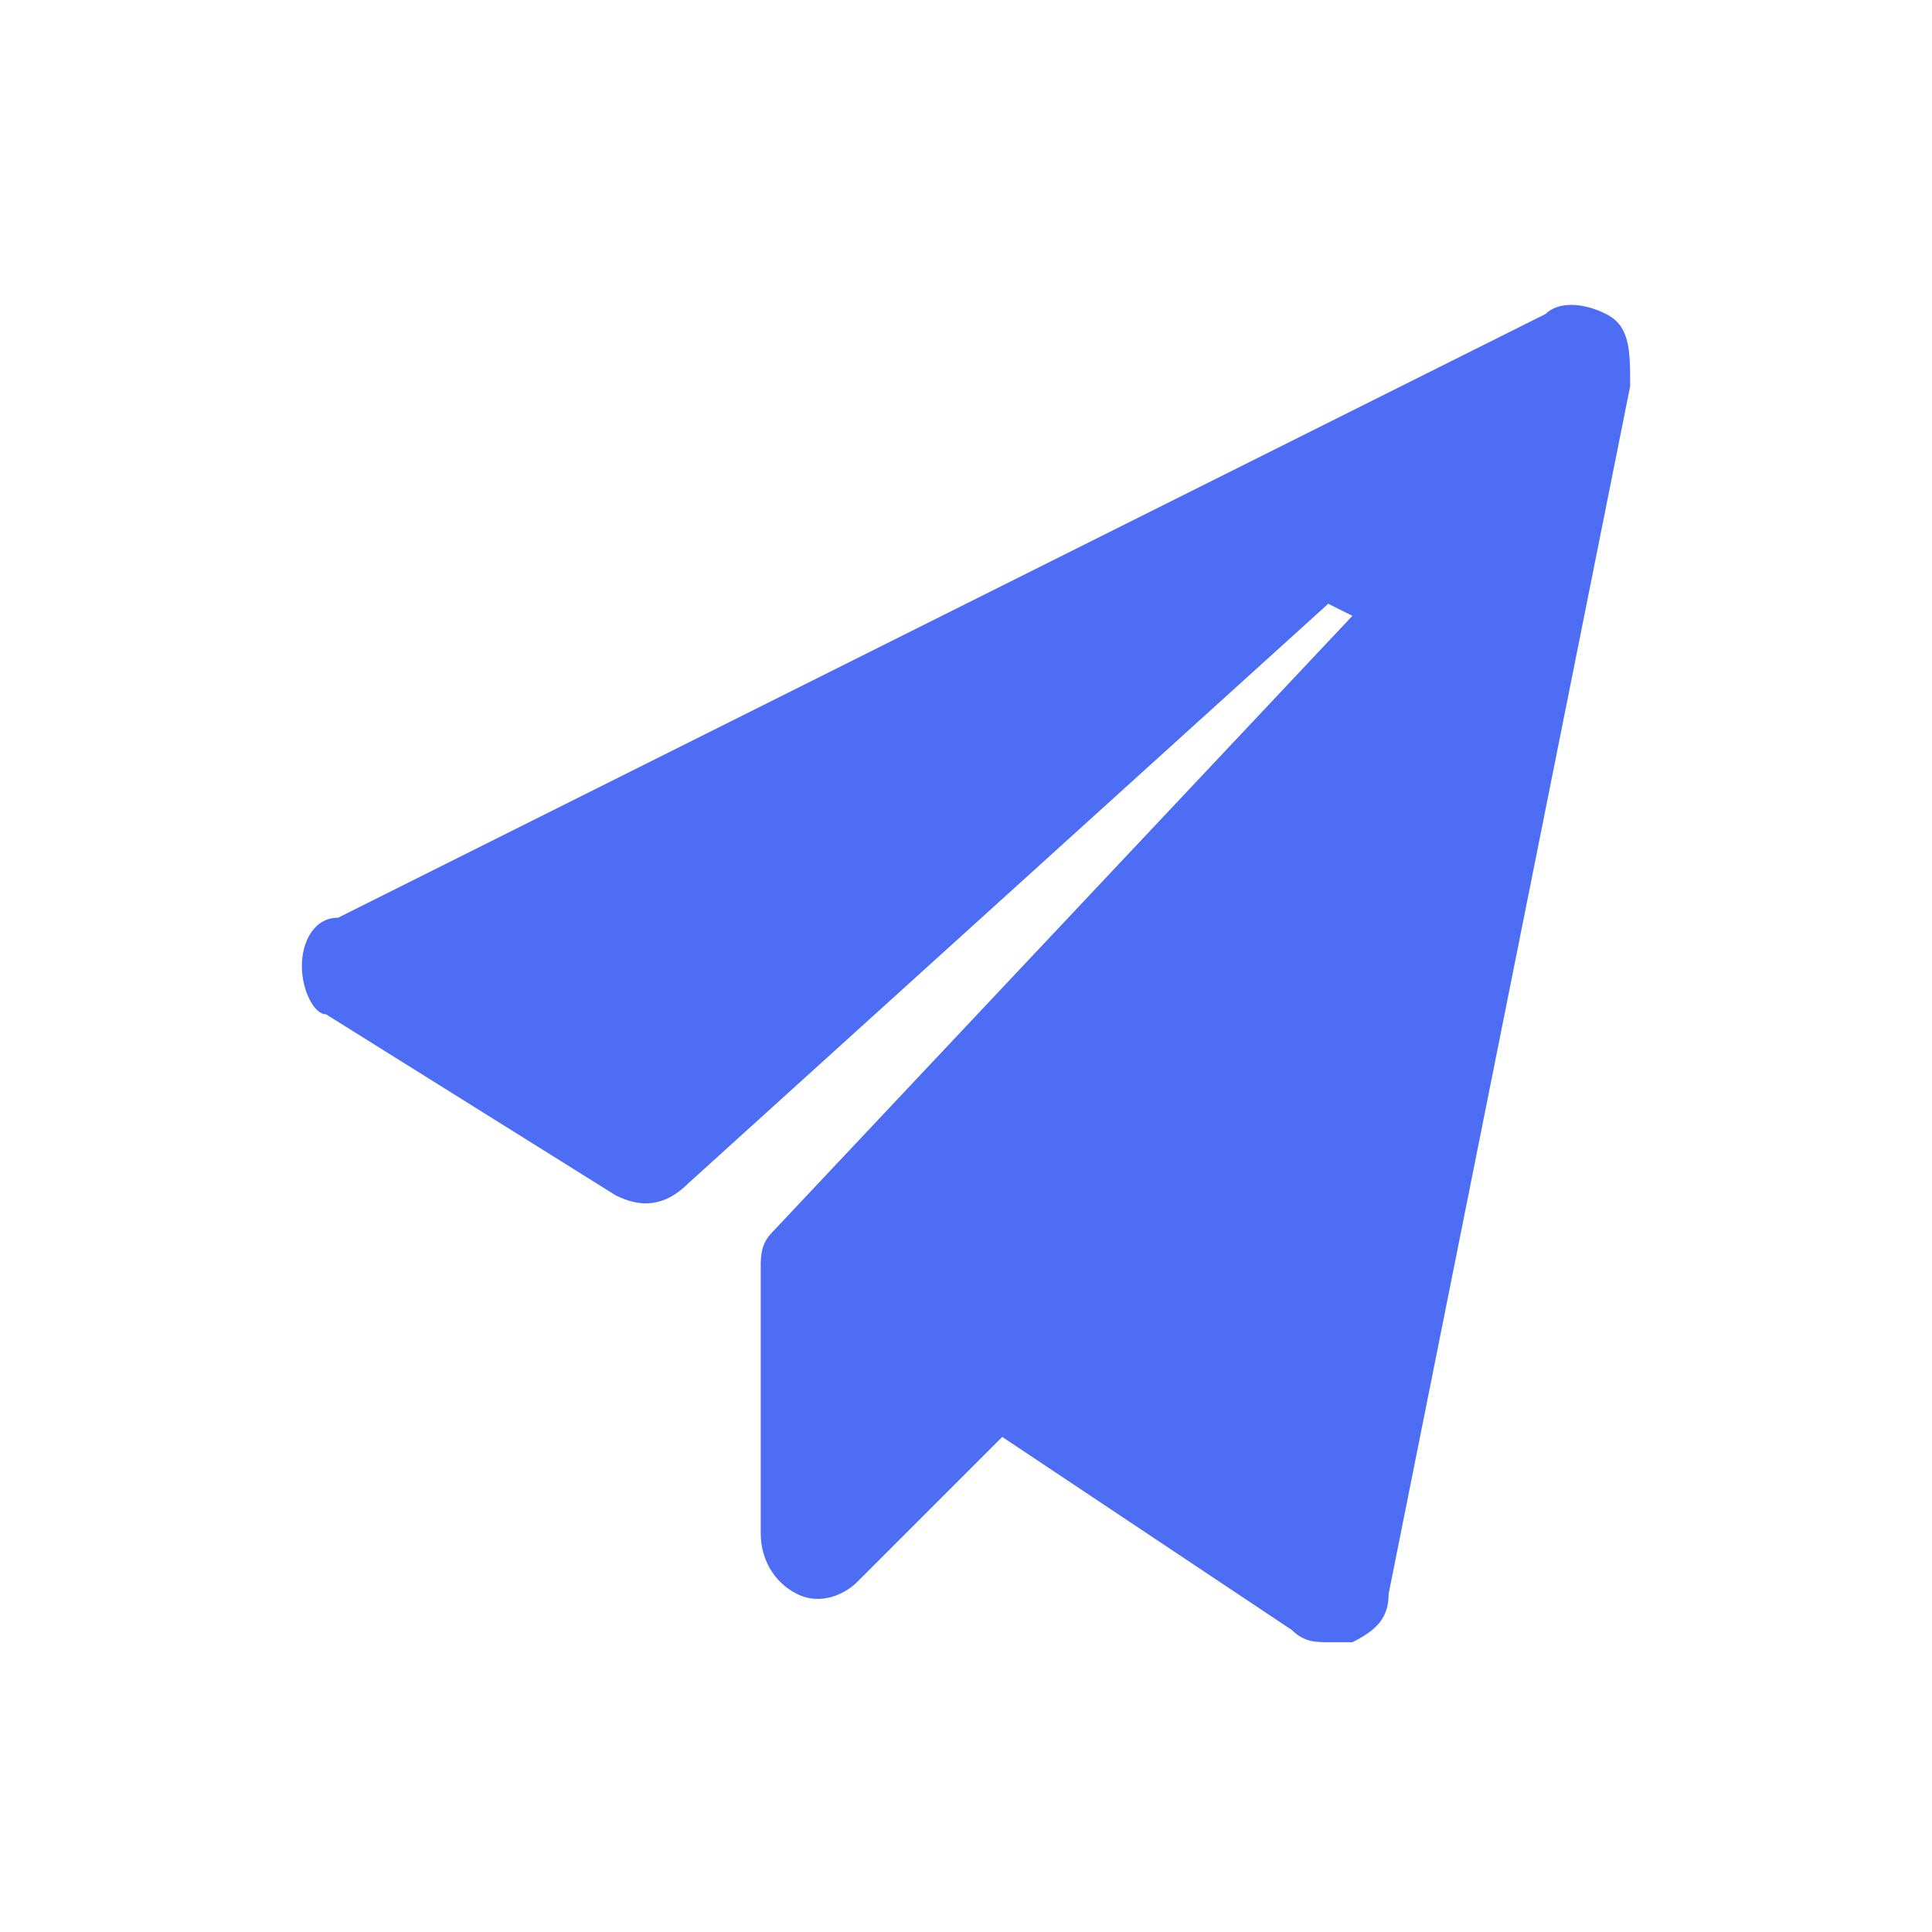
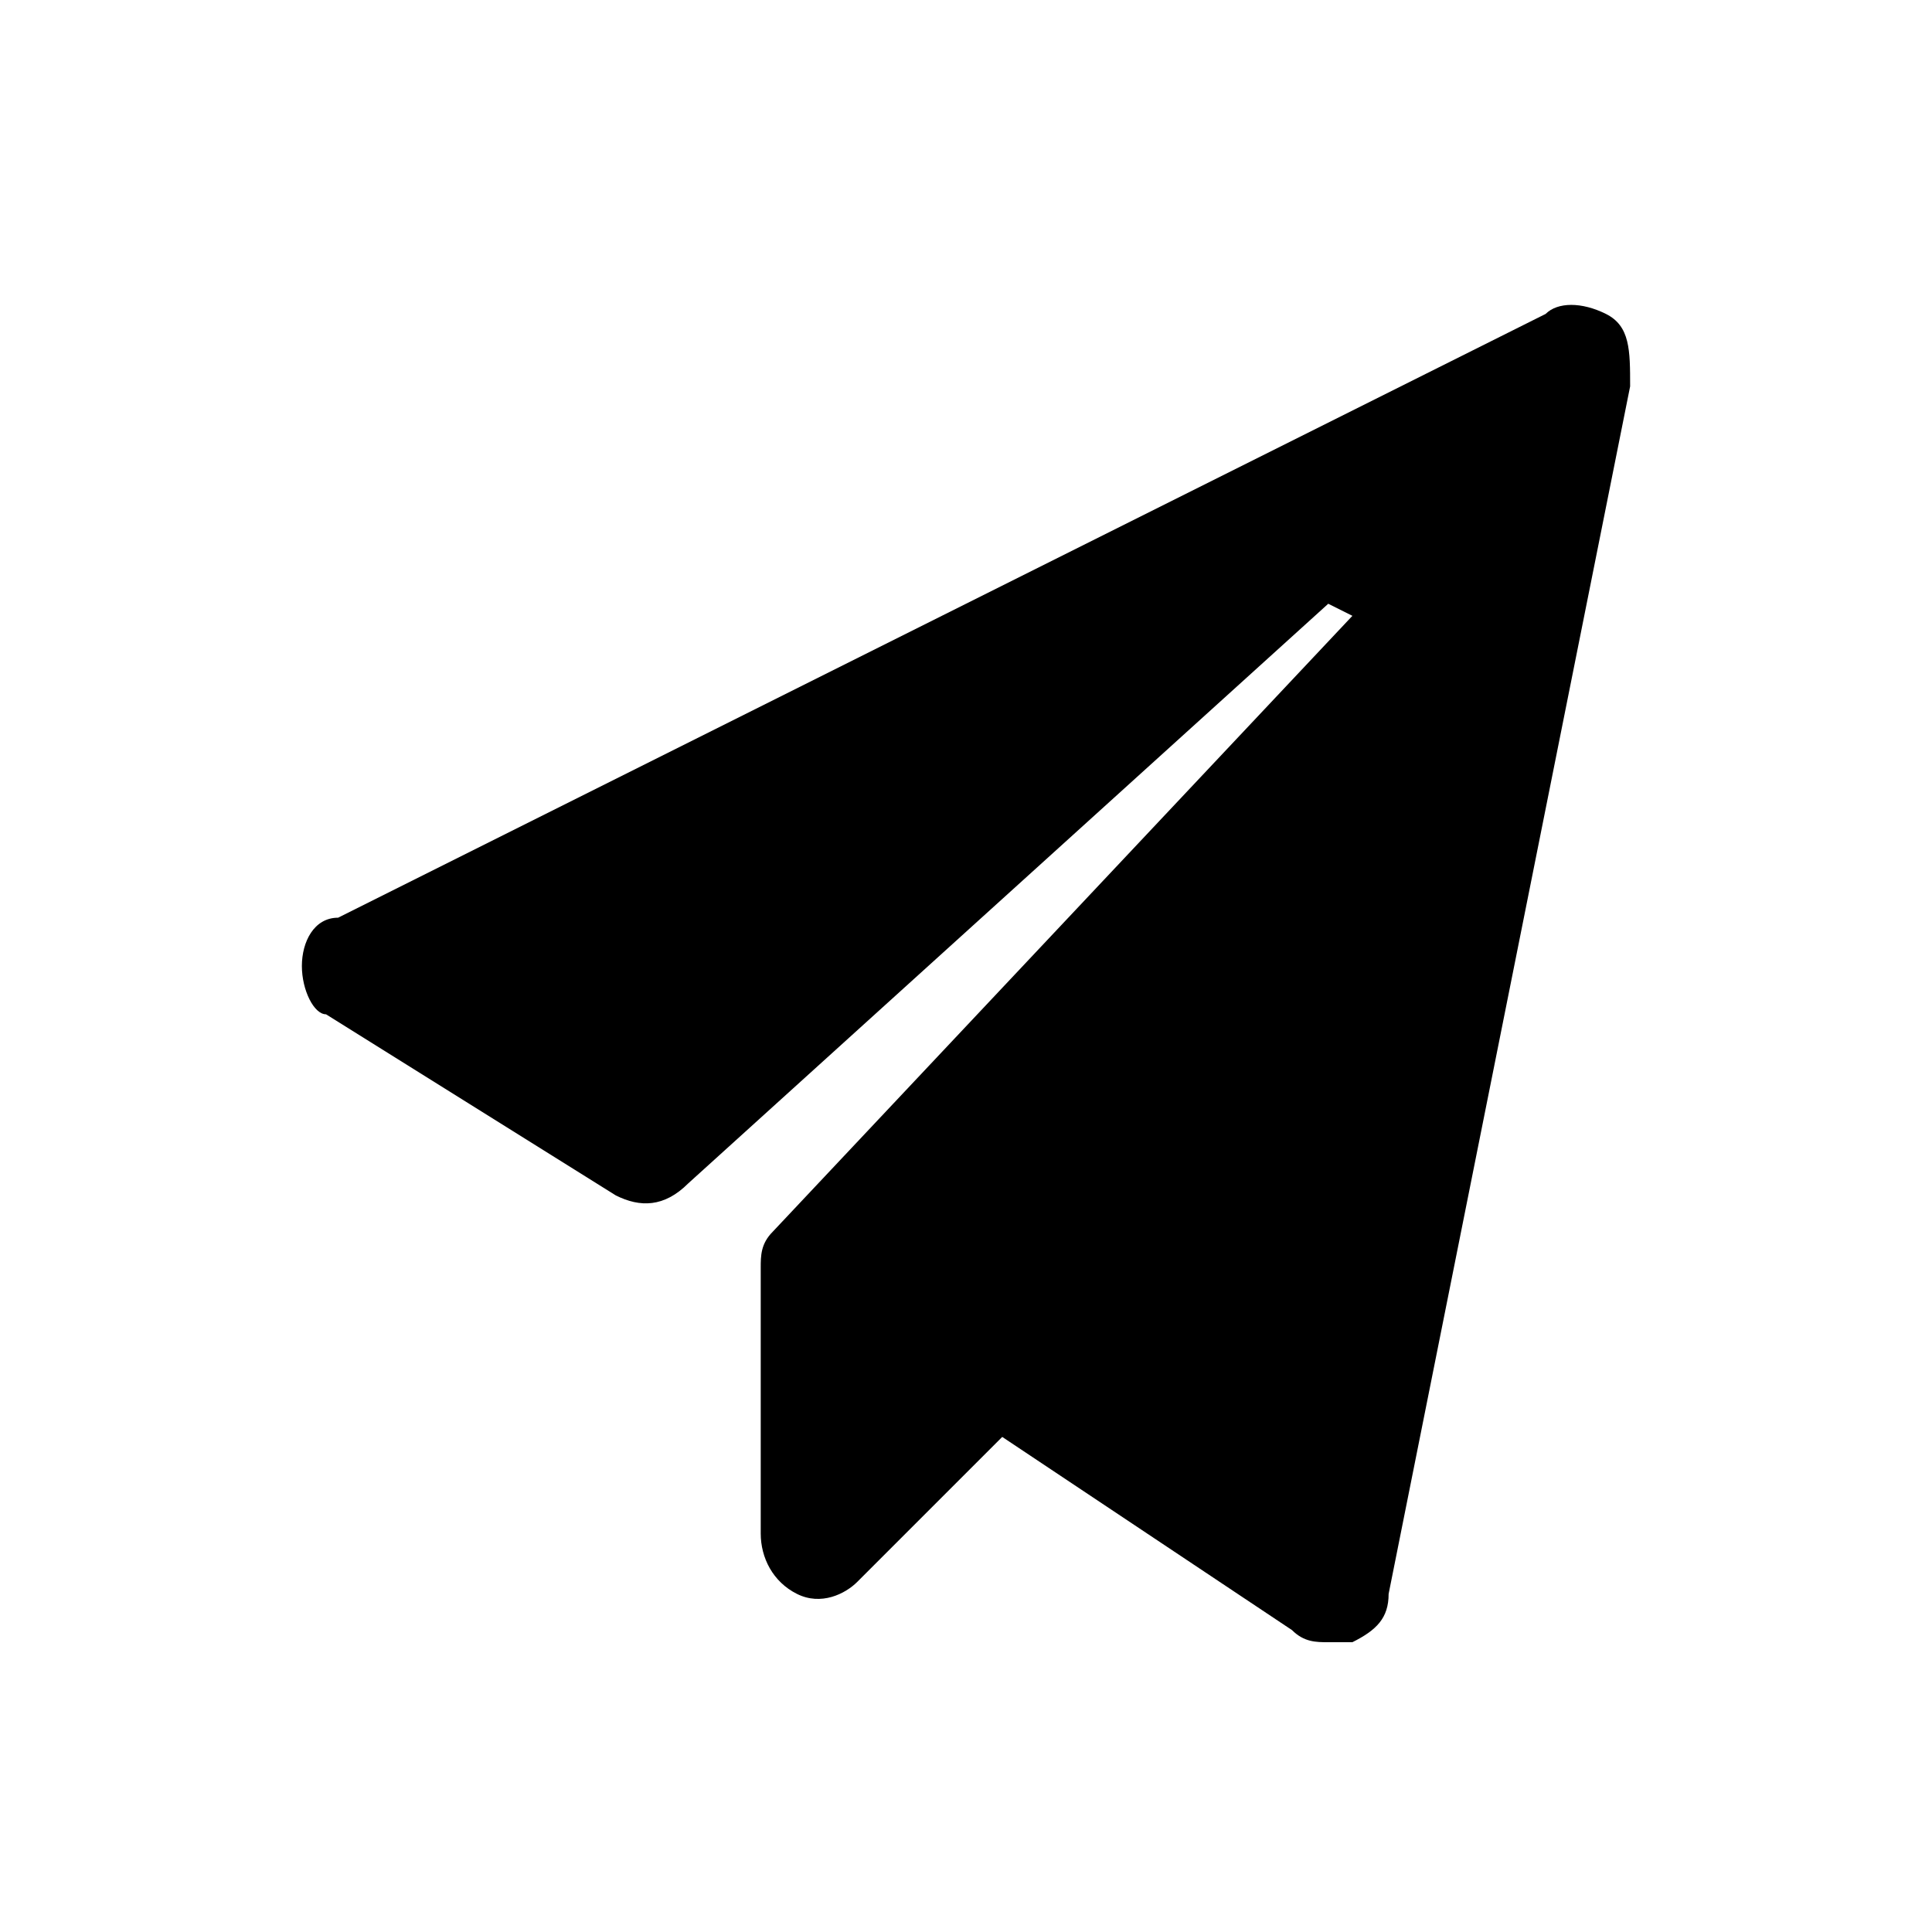
- <svg xmlns="http://www.w3.org/2000/svg" fill="#4D6EF4" t="1639201232406" class="icon" viewBox="0 0 1024 1024" version="1.1" p-id="2329" width="200" height="200">
+ <svg xmlns="http://www.w3.org/2000/svg" fill="#000000" t="1639201232406" class="icon" viewBox="0 0 1024 1024" version="1.1" p-id="2329" width="200" height="200">
  <path d="M851.2 166.4c-12.8-6.4-25.6-6.4-32 0l-640 320C166.4 486.4 160 499.2 160 512s6.4 25.6 12.8 25.6l153.6 96c12.8 6.4 25.6 6.4 38.4-6.4L704 320l12.8 6.4-307.2 326.4c-6.4 6.4-6.4 12.8-6.4 19.2l0 140.8c0 12.8 6.4 25.6 19.2 32 12.8 6.4 25.6 0 32-6.4l76.8-76.8 153.6 102.4c6.4 6.4 12.8 6.4 19.2 6.4 6.4 0 6.4 0 12.8 0 12.8-6.4 19.2-12.8 19.2-25.6l128-640C864 185.6 864 172.8 851.2 166.4z" p-id="2330" />
</svg>
